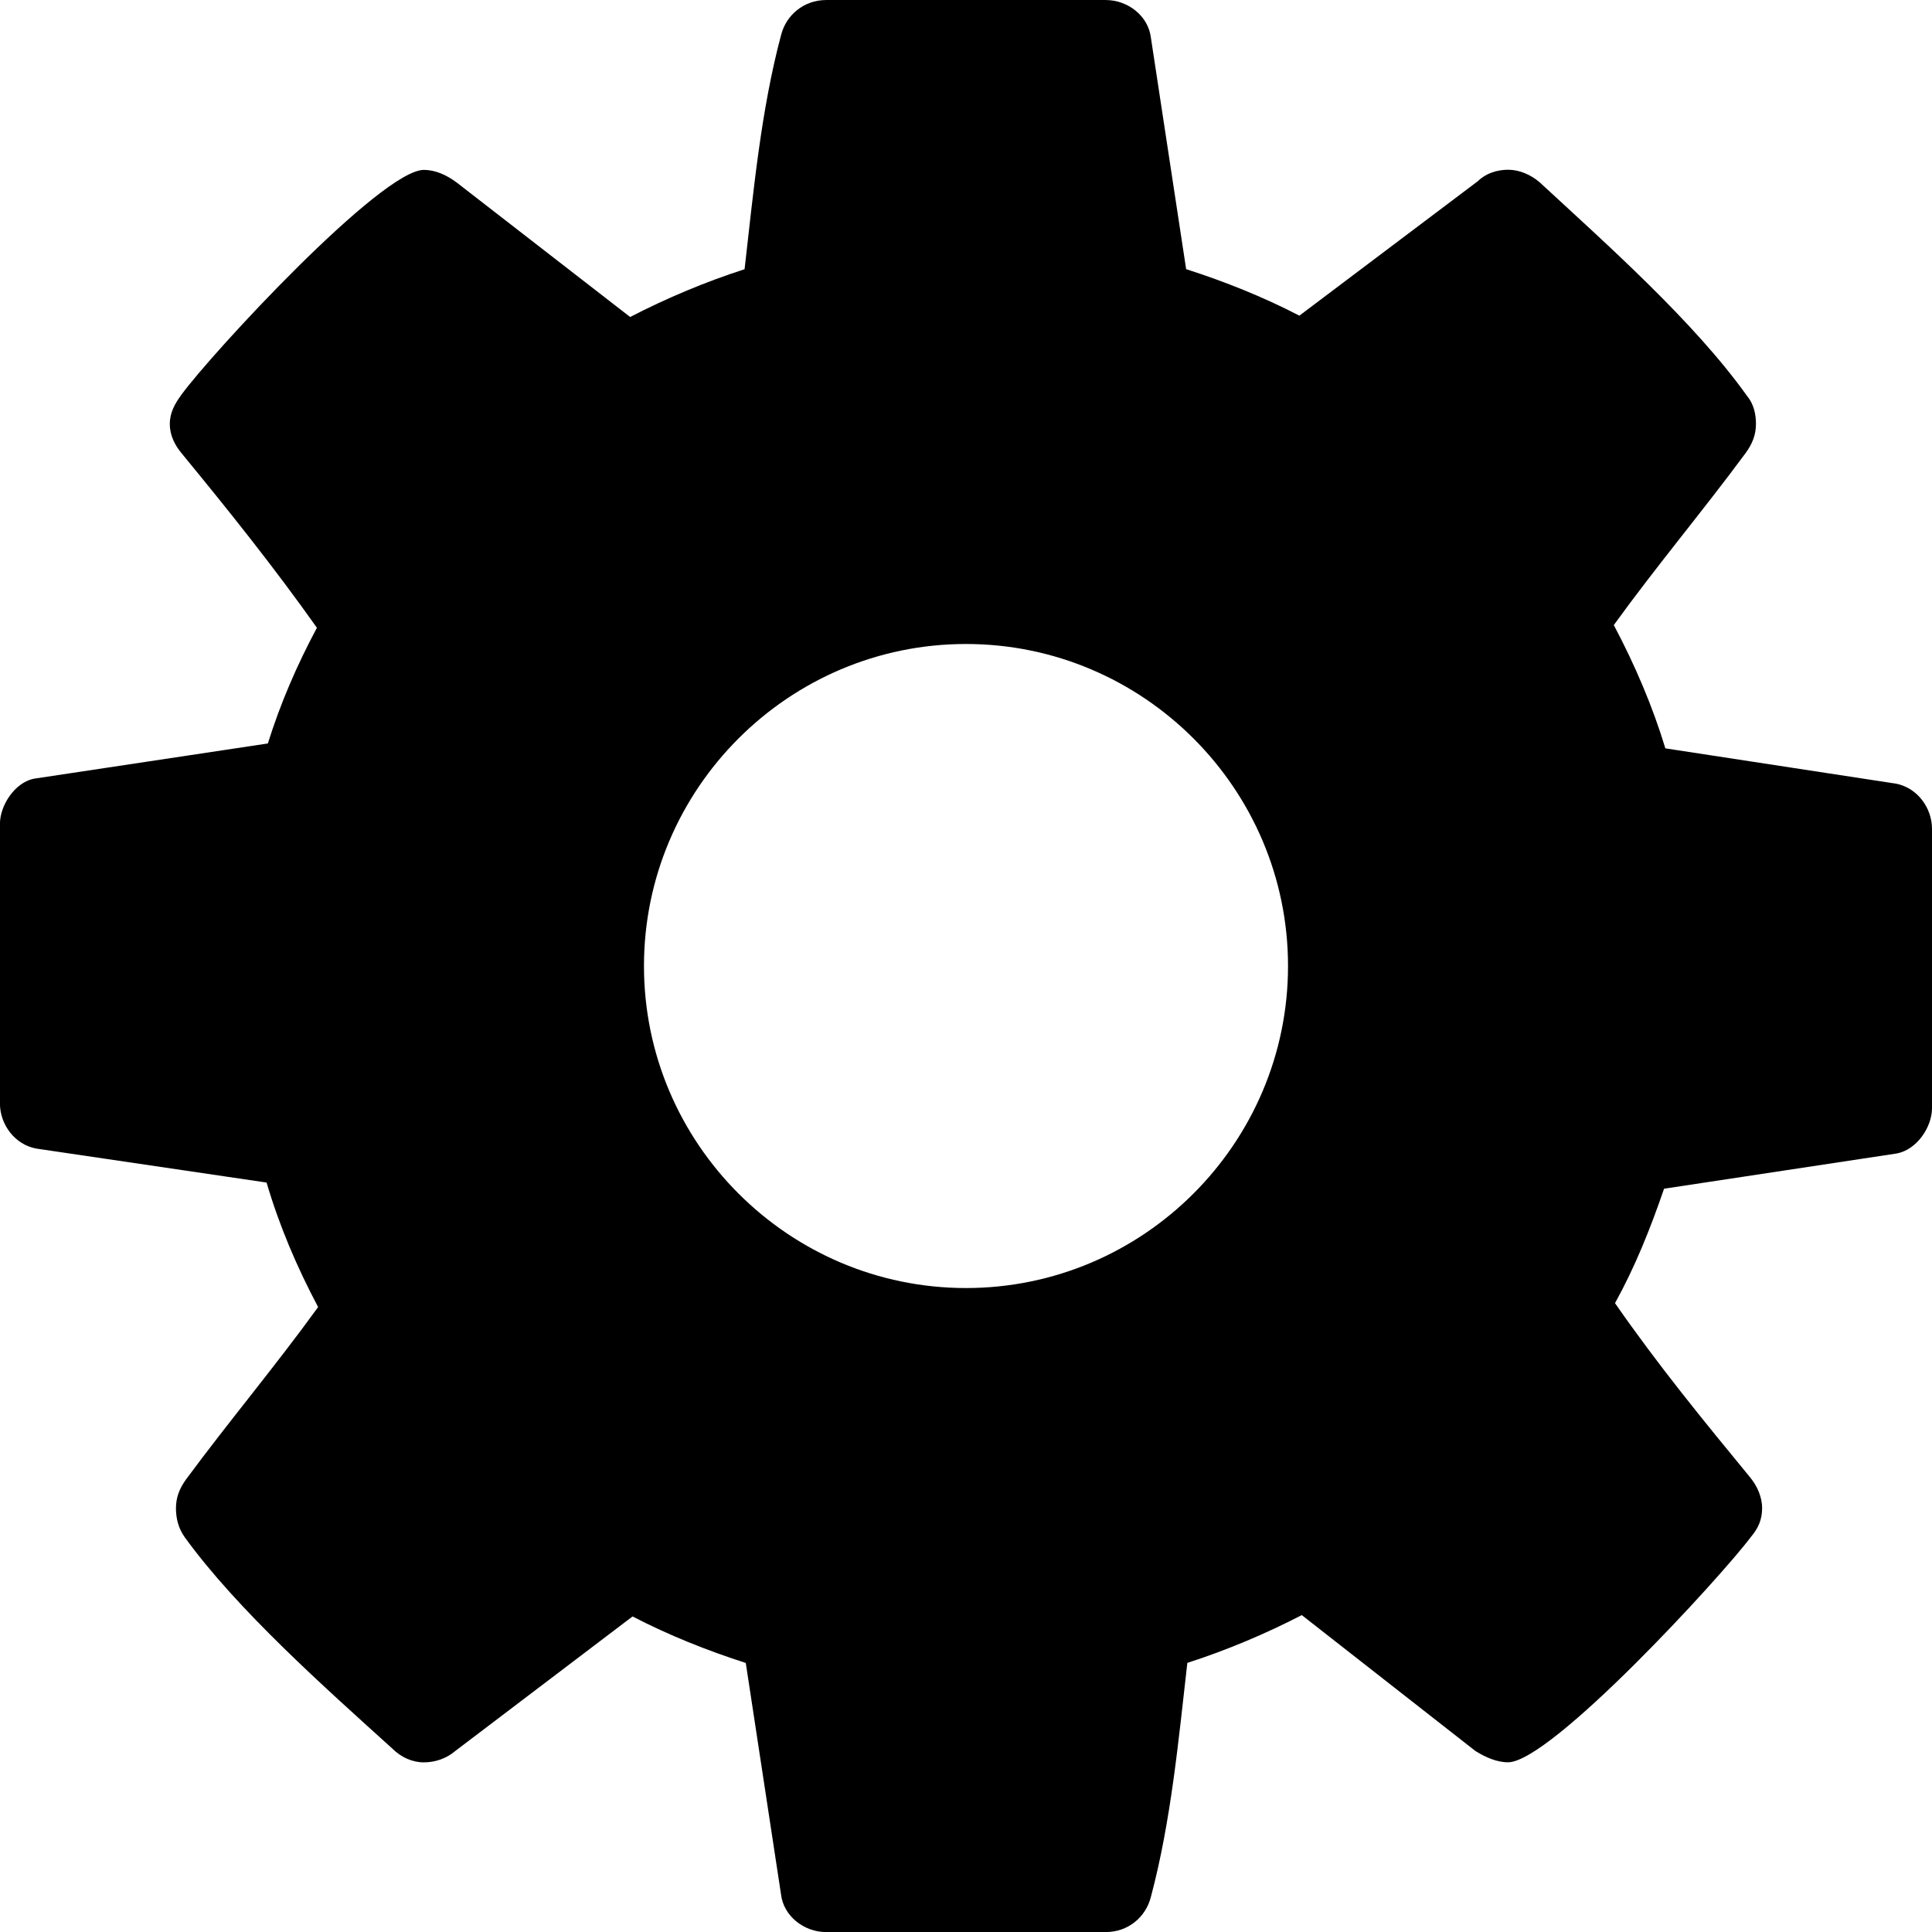
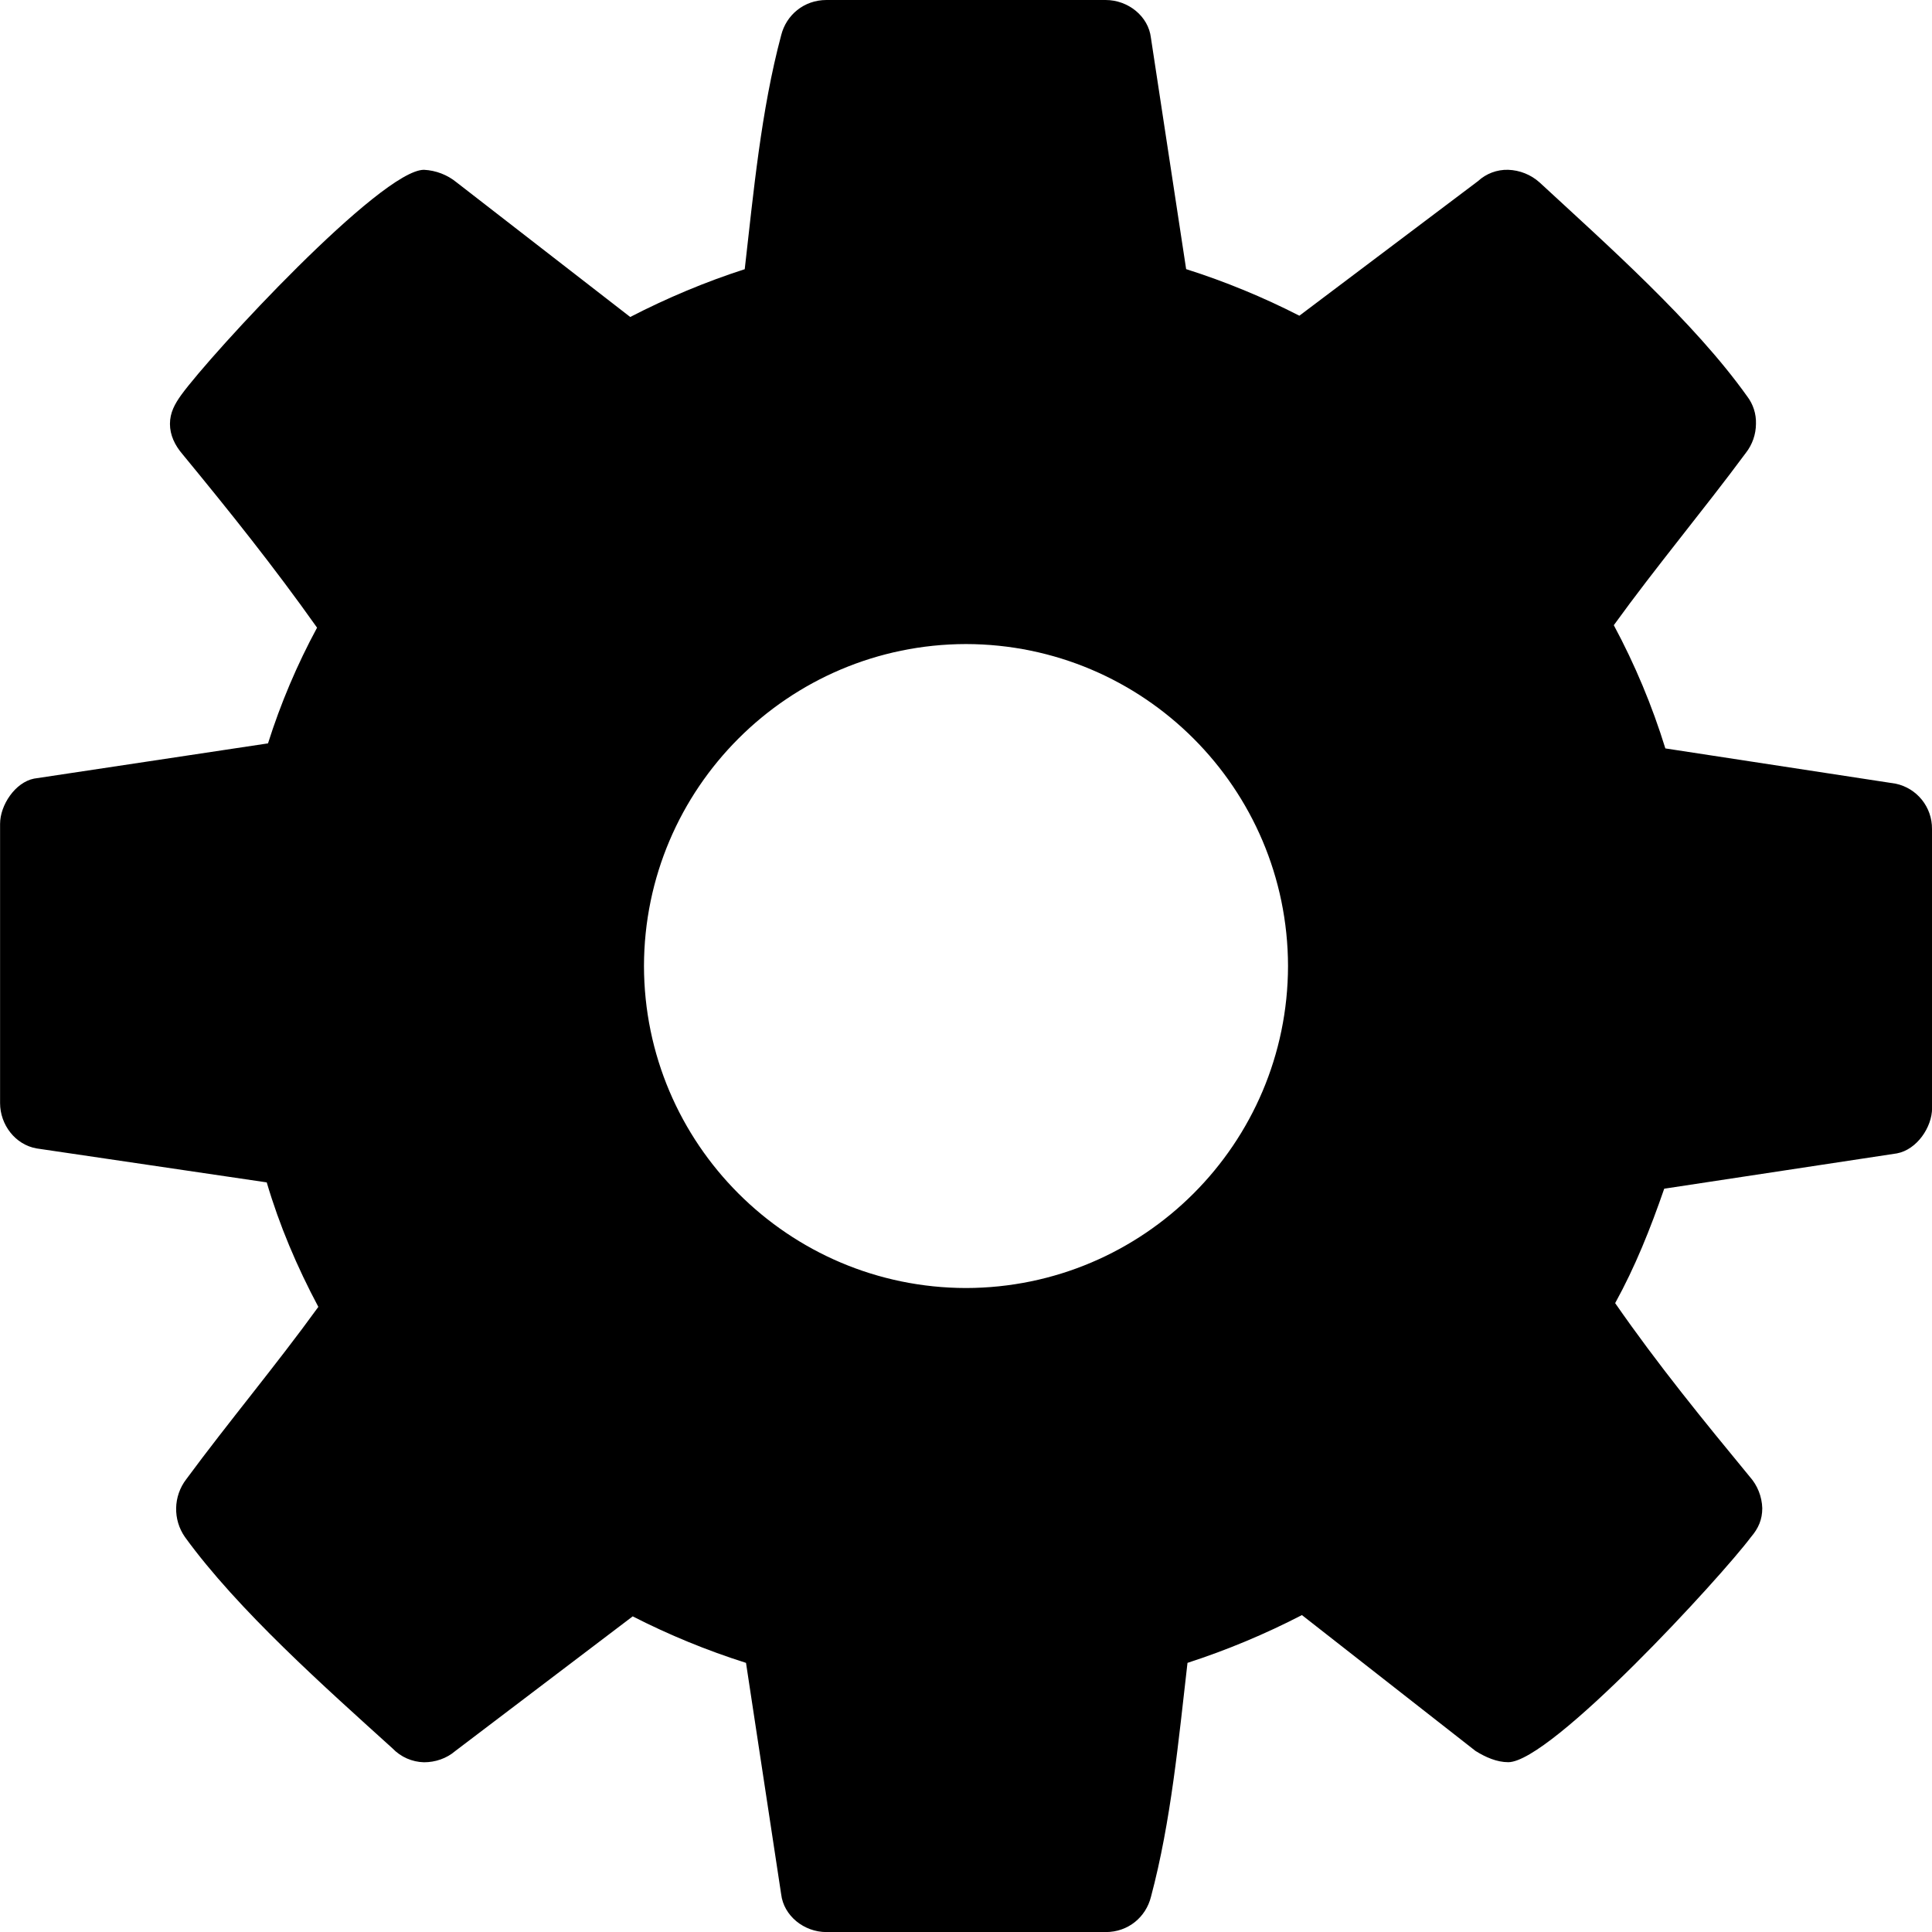
- <svg xmlns="http://www.w3.org/2000/svg" version="1.1" viewBox="0 -49.286 25.714 25.714">
-   <g fill="#000000">
-     <path d="M17.143,12.857c0,2.36 -1.925,4.286 -4.286,4.286c-2.36,0 -4.286,-1.925 -4.286,-4.286c0,-2.36 1.925,-4.286 4.286,-4.286c2.36,0 4.286,1.925 4.286,4.286Zm8.571,-1.825c0,-0.285 -0.201,-0.552 -0.485,-0.603l-3.064,-0.469c-0.167,-0.552 -0.402,-1.105 -0.686,-1.641c0.569,-0.787 1.189,-1.523 1.758,-2.294c0.084,-0.117 0.134,-0.234 0.134,-0.385c0,-0.134 -0.033,-0.268 -0.117,-0.368c-0.703,-0.988 -1.875,-2.026 -2.762,-2.846c-0.117,-0.1 -0.268,-0.167 -0.419,-0.167c-0.151,0 -0.301,0.05 -0.402,0.151l-2.377,1.791c-0.485,-0.251 -0.988,-0.452 -1.507,-0.619l-0.469,-3.08c-0.033,-0.285 -0.301,-0.502 -0.603,-0.502h-3.717c-0.301,0 -0.536,0.201 -0.603,0.469c-0.268,1.004 -0.368,2.093 -0.485,3.114c-0.519,0.167 -1.038,0.385 -1.523,0.636l-2.31,-1.791c-0.134,-0.1 -0.285,-0.167 -0.435,-0.167c-0.569,0 -2.829,2.444 -3.231,2.997c-0.084,0.117 -0.151,0.234 -0.151,0.385c0,0.151 0.067,0.285 0.167,0.402c0.619,0.753 1.222,1.507 1.791,2.31c-0.268,0.502 -0.485,1.004 -0.653,1.54l-3.114,0.469c-0.251,0.05 -0.452,0.352 -0.452,0.603v3.717c0,0.285 0.201,0.552 0.485,0.603l3.064,0.452c0.167,0.569 0.402,1.122 0.686,1.657c-0.569,0.787 -1.189,1.523 -1.758,2.294c-0.084,0.117 -0.134,0.234 -0.134,0.385c0,0.134 0.033,0.268 0.117,0.385c0.703,0.971 1.875,2.009 2.762,2.812c0.117,0.117 0.268,0.184 0.419,0.184c0.151,0 0.301,-0.05 0.419,-0.151l2.36,-1.791c0.485,0.251 0.988,0.452 1.507,0.619l0.469,3.08c0.033,0.285 0.301,0.502 0.603,0.502h3.717c0.301,0 0.536,-0.201 0.603,-0.469c0.268,-1.004 0.368,-2.093 0.485,-3.114c0.519,-0.167 1.038,-0.385 1.523,-0.636l2.31,1.808c0.134,0.084 0.285,0.151 0.435,0.151c0.569,0 2.829,-2.461 3.231,-2.997c0.1,-0.117 0.151,-0.234 0.151,-0.385c0,-0.151 -0.067,-0.301 -0.167,-0.419c-0.619,-0.753 -1.222,-1.49 -1.791,-2.31c0.268,-0.485 0.469,-0.988 0.653,-1.523l3.097,-0.469c0.268,-0.05 0.469,-0.352 0.469,-0.603Z" transform="translate(0, -49.2858)" />
-   </g>
+ <svg xmlns="http://www.w3.org/2000/svg" viewBox="0 -49.286 25.714 25.714">
+   <path d="M17.143-36.429a4.294 4.294 0 0 1-4.286 4.286 4.294 4.294 0 0 1-4.286-4.286 4.294 4.294 0 0 1 4.286-4.285 4.294 4.294 0 0 1 4.286 4.285zm8.571-1.824a.61.61 0 0 0-.485-.603l-3.064-.469a9.222 9.222 0 0 0-.686-1.64c.569-.787 1.188-1.524 1.758-2.294a.632.632 0 0 0 .134-.385.57.57 0 0 0-.118-.368c-.703-.988-1.875-2.026-2.762-2.846a.66.66 0 0 0-.418-.168.57.57 0 0 0-.402.151l-2.377 1.791a9.83 9.83 0 0 0-1.507-.62l-.469-3.08c-.033-.284-.301-.502-.603-.502H11c-.301 0-.536.201-.603.469-.268 1.004-.368 2.093-.485 3.114-.52.167-1.038.385-1.524.636l-2.31-1.791a.745.745 0 0 0-.435-.168c-.57 0-2.83 2.444-3.231 2.997-.084.117-.15.234-.15.385 0 .15.066.285.166.402.62.753 1.223 1.506 1.792 2.31a8.857 8.857 0 0 0-.653 1.54l-3.114.469c-.251.05-.452.352-.452.603v3.716c0 .285.2.553.486.603l3.063.452c.168.57.402 1.122.687 1.657-.57.787-1.19 1.524-1.758 2.294a.651.651 0 0 0-.017.77c.703.97 1.875 2.009 2.762 2.812a.6.6 0 0 0 .419.185c.15 0 .301-.05.418-.151l2.36-1.791a9.83 9.83 0 0 0 1.508.619l.468 3.08c.034.285.302.503.603.503h3.716c.302 0 .536-.201.603-.47.268-1.004.368-2.092.486-3.113a10.095 10.095 0 0 0 1.523-.636l2.31 1.808c.134.084.285.15.436.15.569 0 2.829-2.46 3.23-2.996.101-.117.151-.235.151-.385a.66.66 0 0 0-.167-.419c-.62-.753-1.222-1.49-1.791-2.31.267-.485.468-.988.653-1.523l3.097-.47c.267-.05.468-.35.468-.602z" />
</svg>
